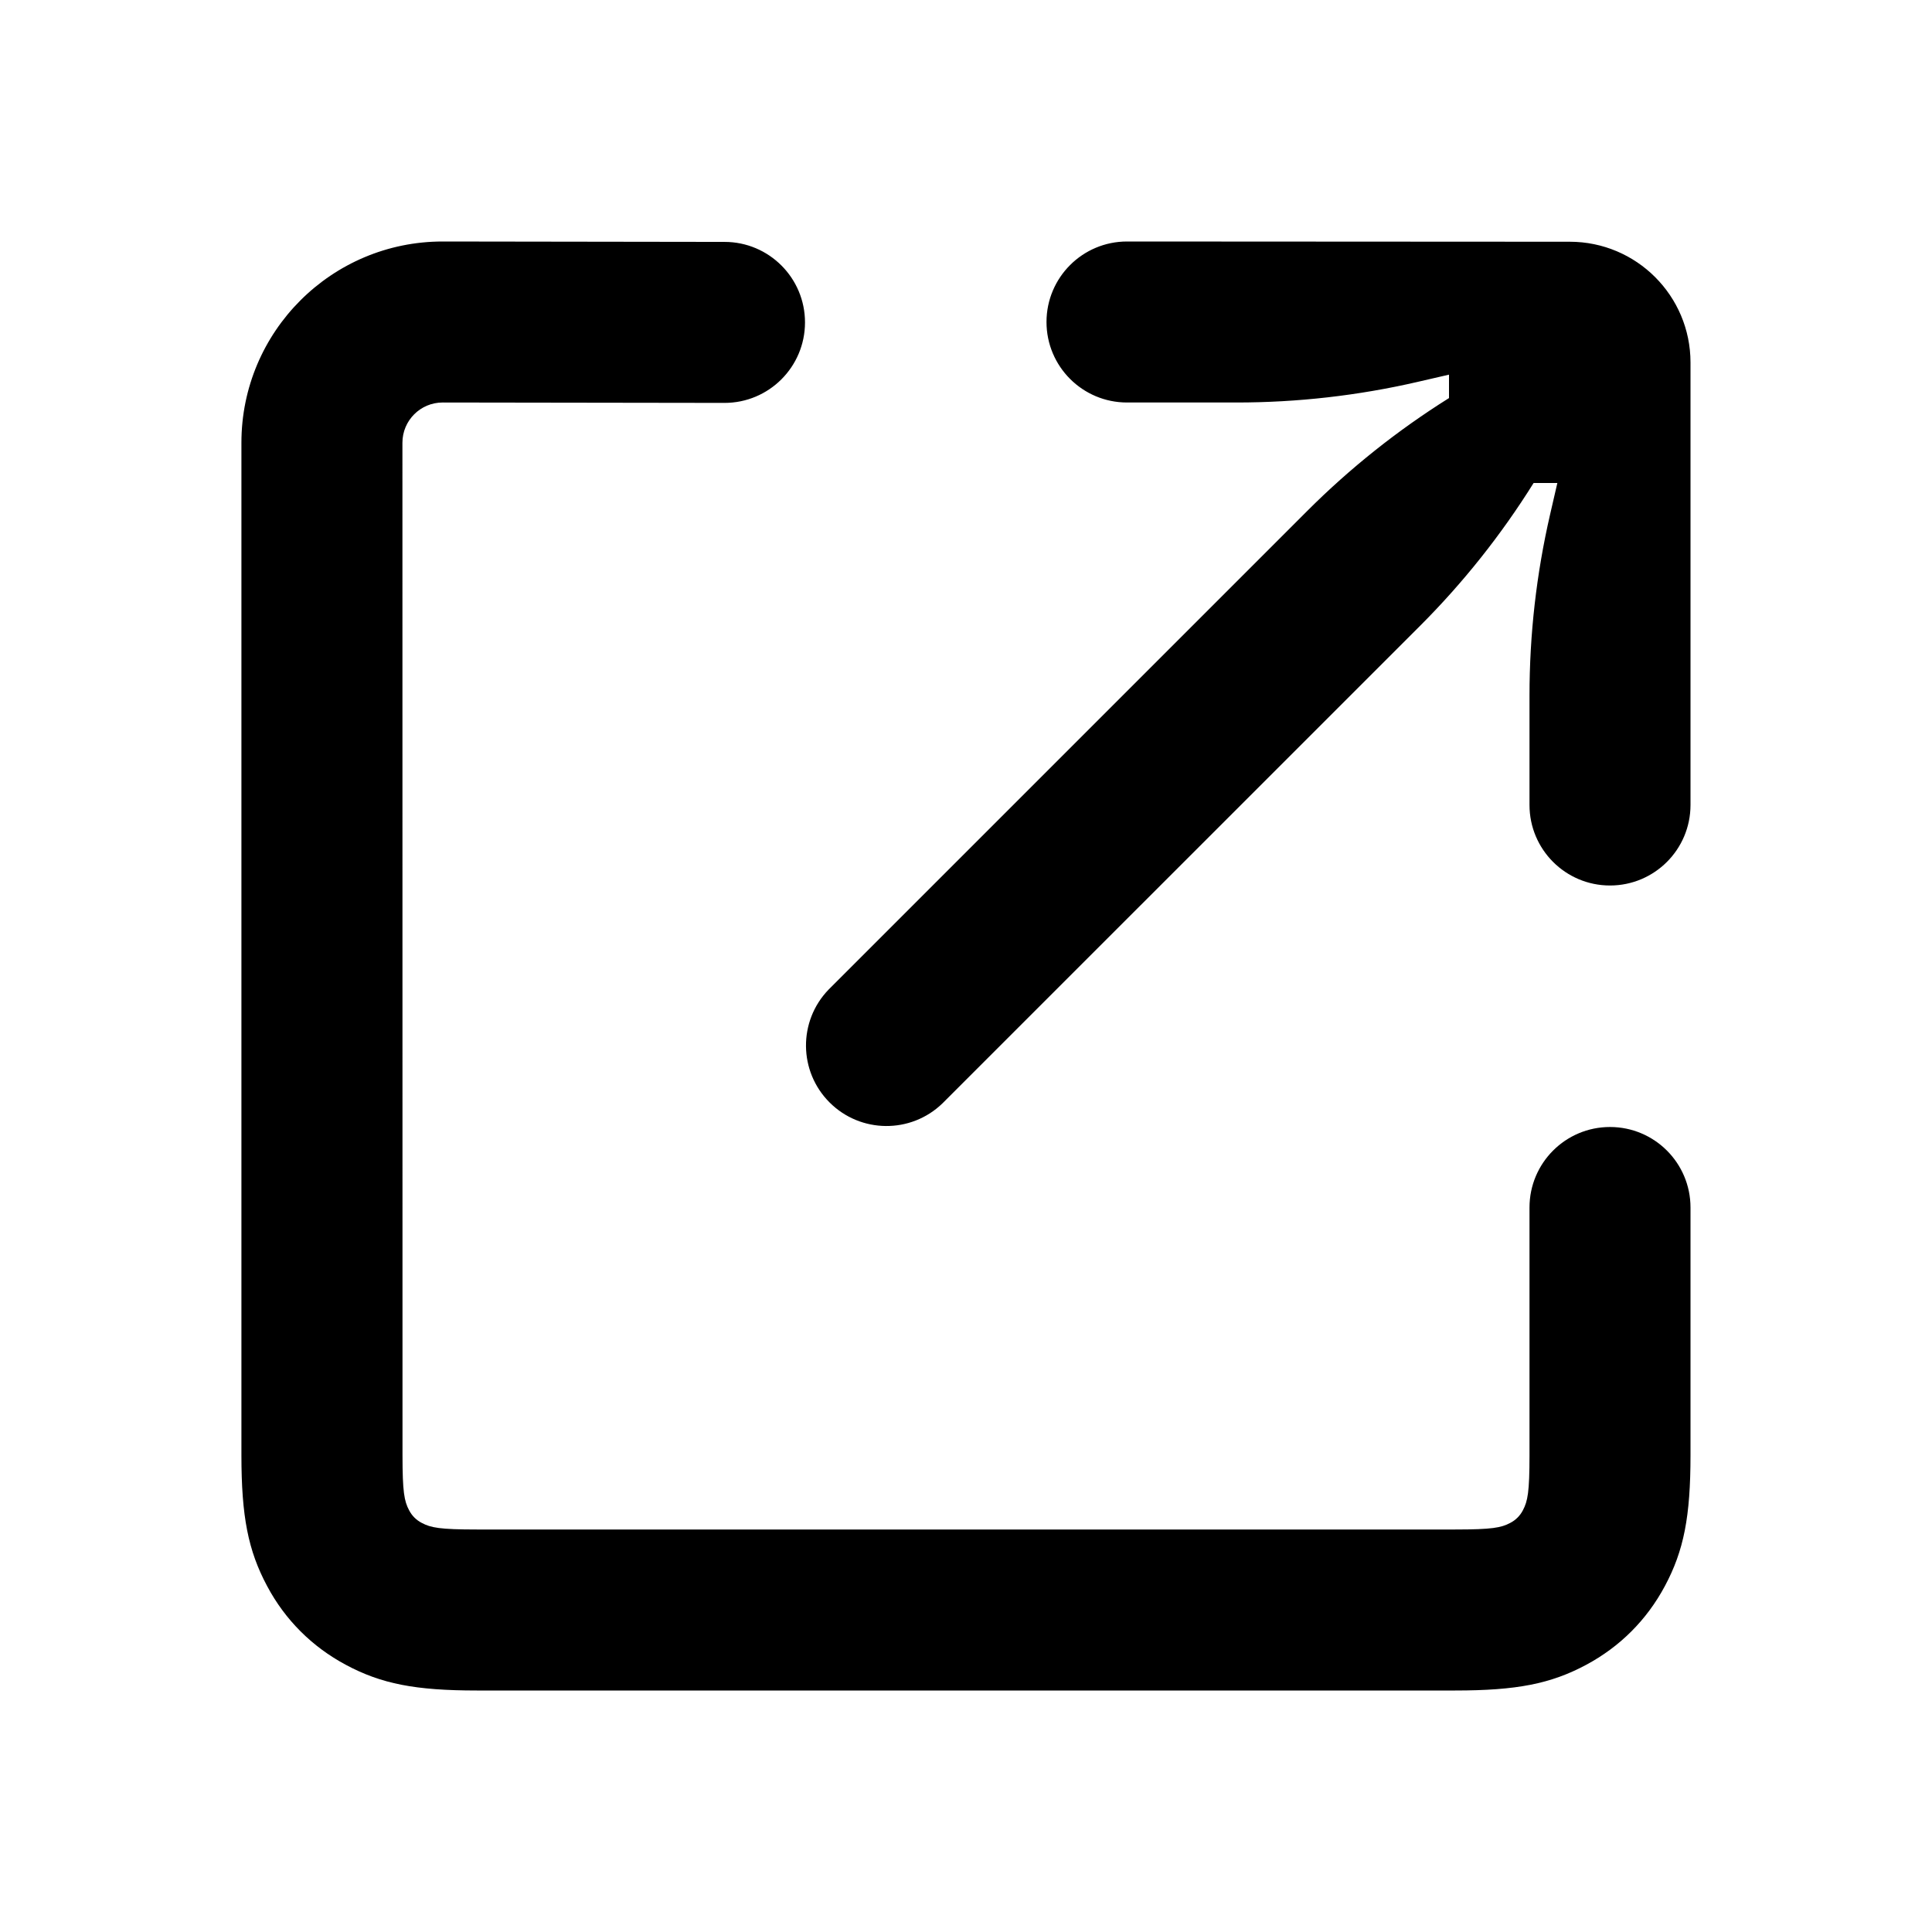
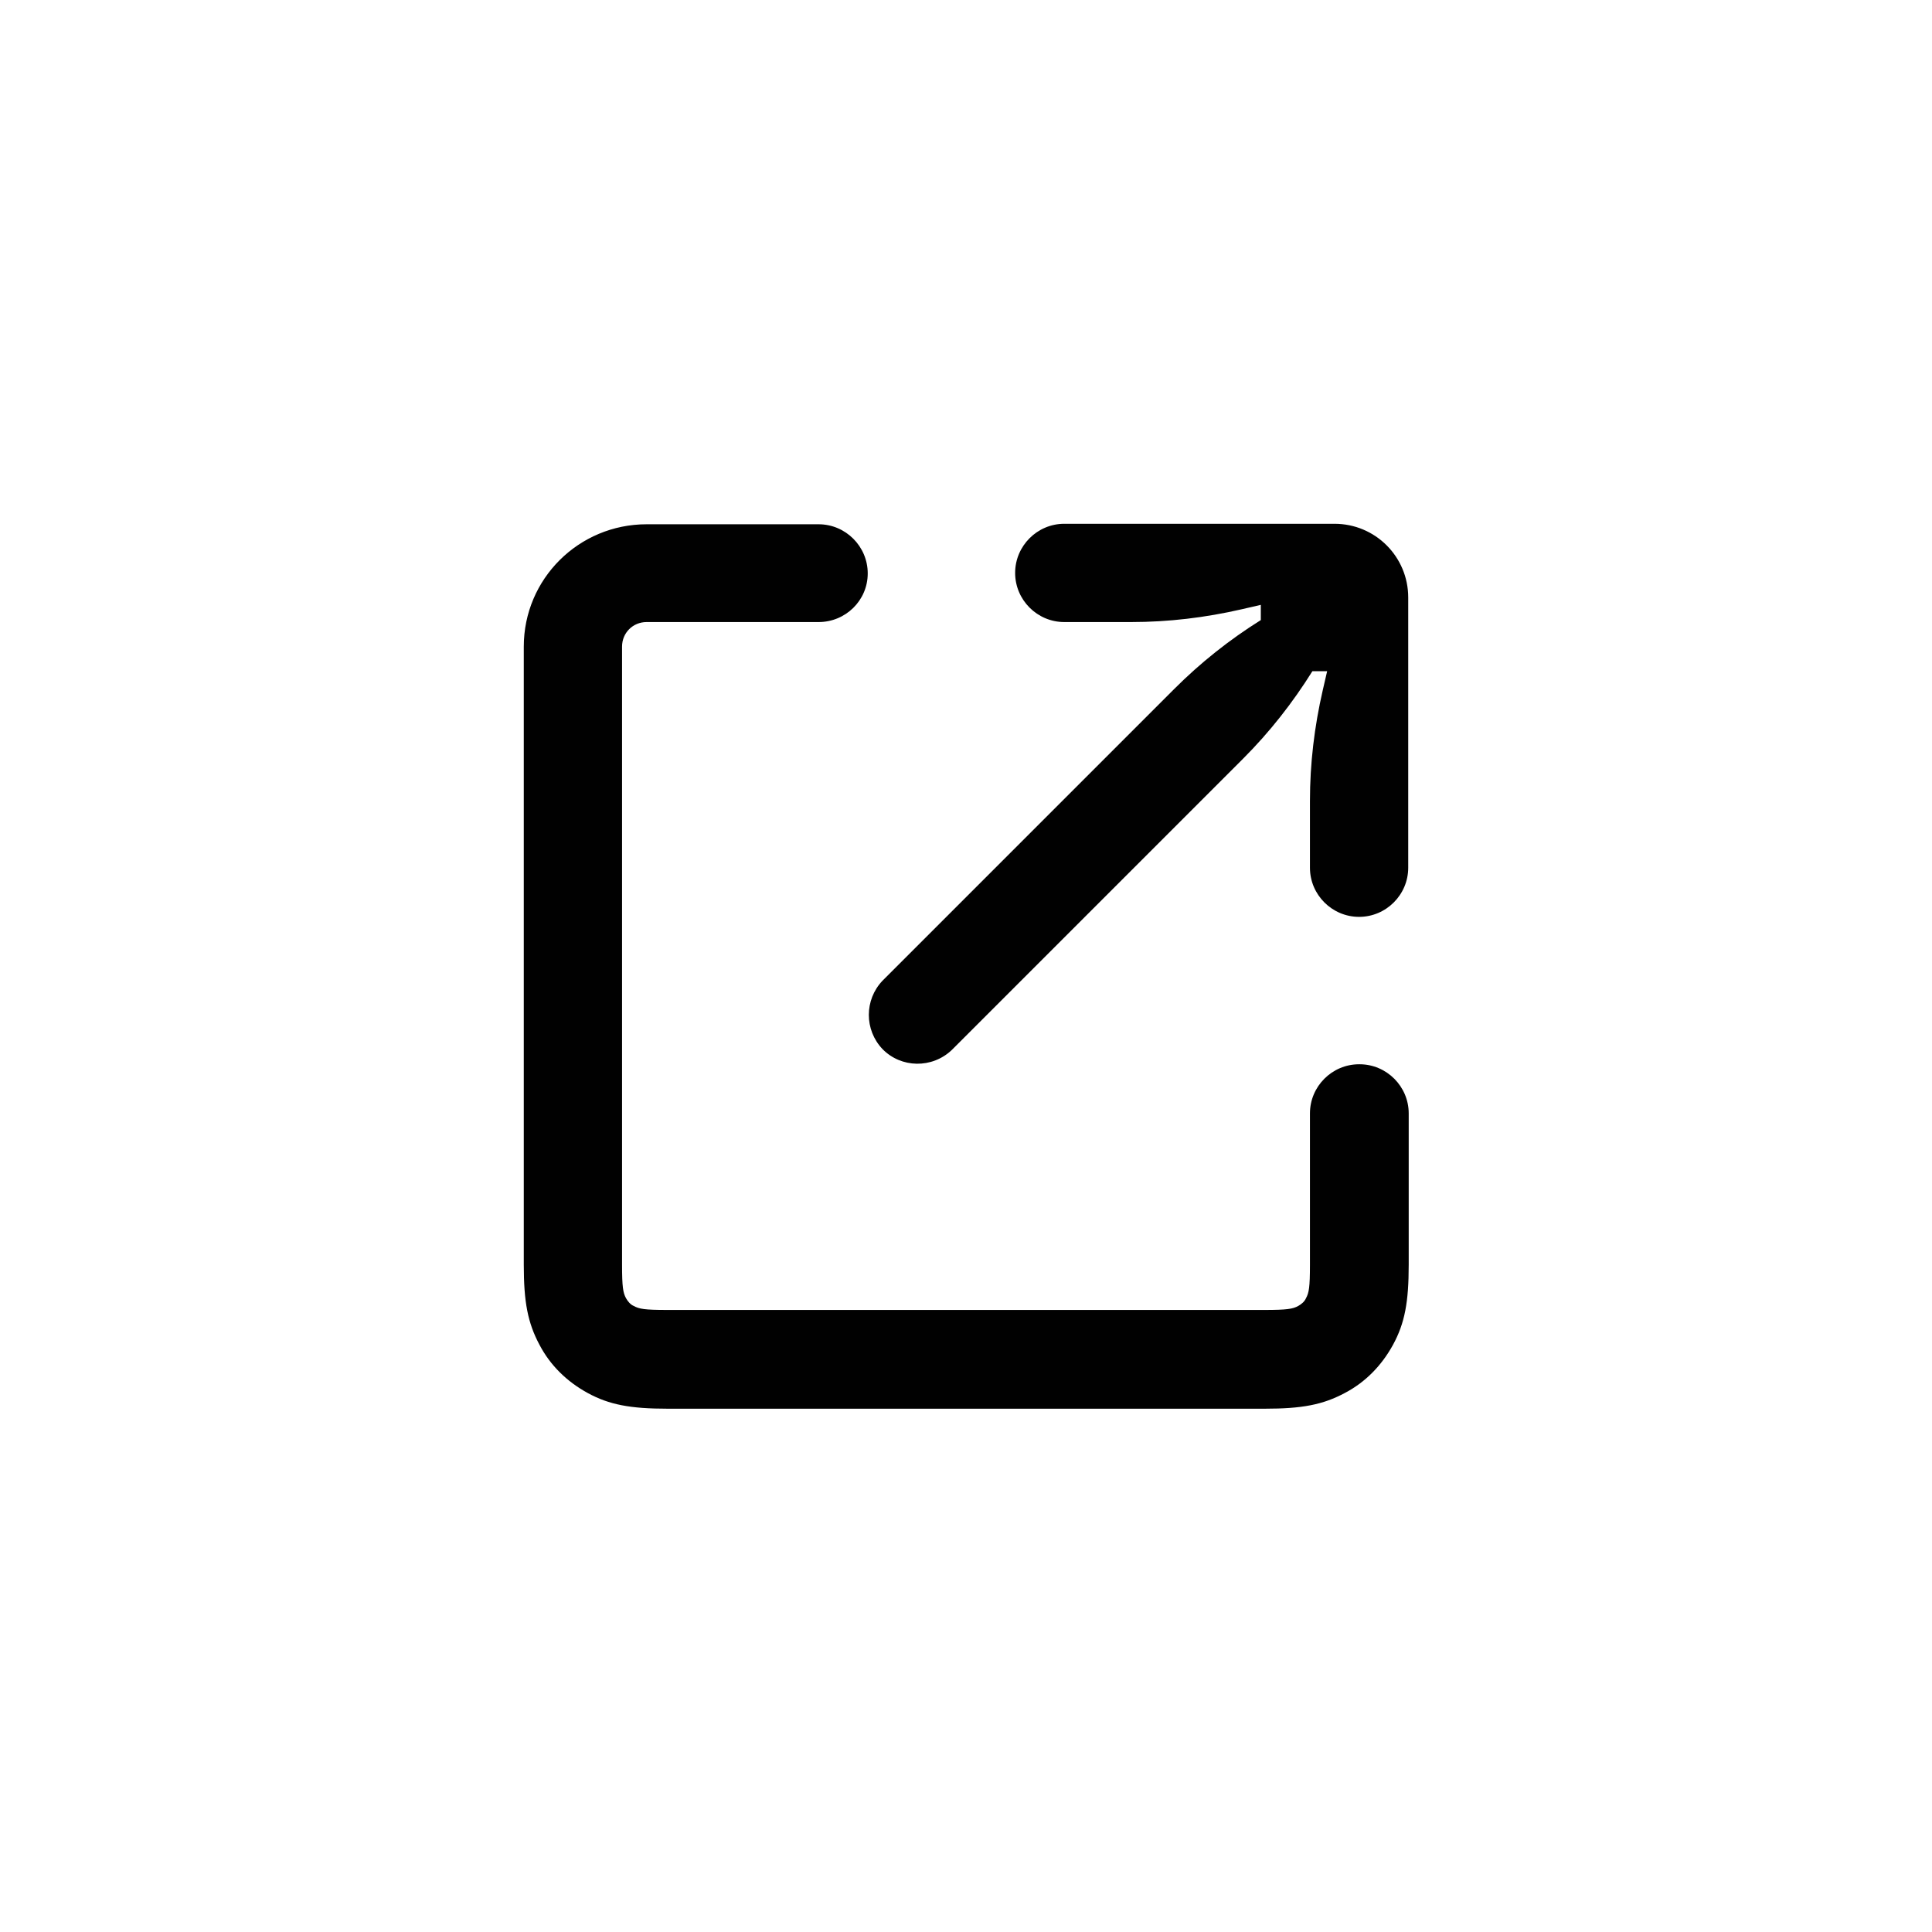
- <svg xmlns="http://www.w3.org/2000/svg" width="24" height="24" viewBox="0 0 24 24" fill="none">
-   <path fill-rule="evenodd" clip-rule="evenodd" d="M20 14a1 1 0 0 0-1 1v3.077c0 .459-.022.57-.082.684a.363.363 0 0 1-.157.157c-.113.06-.225.082-.684.082H5.923c-.459 0-.571-.022-.684-.082a.363.363 0 0 1-.157-.157c-.06-.113-.082-.225-.082-.684L4.999 5.5a.5.5 0 0 1 .5-.5l3.5.005a1 1 0 1 0 .002-2L5.501 3a2.5 2.5 0 0 0-2.502 2.5v12.577c0 .76.083 1.185.32 1.627.223.419.558.753.977.977.442.237.866.319 1.627.319h12.154c.76 0 1.185-.082 1.627-.319.419-.224.753-.558.977-.977.237-.442.319-.866.319-1.627V15a1 1 0 0 0-1-1zm-2-9.055v-.291l-.39.09A10 10 0 0 1 15.36 5H14a1 1 0 1 1 0-2l5.5.003a1.5 1.5 0 0 1 1.5 1.5V10a1 1 0 1 1-2 0V8.639c0-.757.086-1.511.256-2.249l.09-.39h-.295a10 10 0 0 1-1.411 1.775l-5.933 5.932a1 1 0 0 1-1.414-1.414l5.944-5.944A10 10 0 0 1 18 4.945z" fill="currentColor" />
+ <svg xmlns="http://www.w3.org/2000/svg" viewBox="0 0 39.32 39.32">
+   <defs>
+     <style>.d{fill:#010101;fill-rule:evenodd;}.e{fill:none;}</style>
+   </defs>
+   <g id="a" />
+   <g id="b">
+     <g id="c">
+       <rect class="e" width="39.32" height="39.32" />
+       <path class="d" d="M27.66,21.66c-.55,0-1,.45-1,1v3.08c0,.46-.02,.57-.08,.68-.03,.07-.09,.12-.16,.16-.11,.06-.23,.08-.68,.08H13.58c-.46,0-.57-.02-.68-.08-.07-.03-.12-.09-.16-.16-.06-.11-.08-.23-.08-.68V13.16c0-.28,.22-.5,.5-.5h3.5c.55,0,1-.44,1-.99,0-.55-.45-1-1-1h-3.5c-1.38,0-2.5,1.11-2.5,2.49h0v12.58c0,.76,.08,1.18,.32,1.63,.22,.42,.56,.75,.98,.98,.44,.24,.87,.32,1.63,.32h12.15c.76,0,1.18-.08,1.63-.32,.42-.22,.75-.56,.98-.98,.24-.44,.32-.87,.32-1.63v-3.08c0-.55-.45-1-1-1Zm-2-9.06v-.29l-.39,.09c-.74,.17-1.49,.26-2.25,.26h-1.36c-.55,0-1-.45-1-1s.45-1,1-1h5.5c.83,0,1.5,.67,1.5,1.5h0v5.5c0,.55-.45,1-1,1s-1-.45-1-1v-1.36c0-.76,.09-1.51,.26-2.25l.09-.39h-.3c-.4,.64-.87,1.24-1.41,1.78l-5.93,5.93c-.4,.38-1.03,.37-1.41-.02-.37-.39-.37-1,0-1.39l5.94-5.94c.53-.53,1.12-1,1.76-1.4Z" />
+     </g>
+   </g>
</svg>
